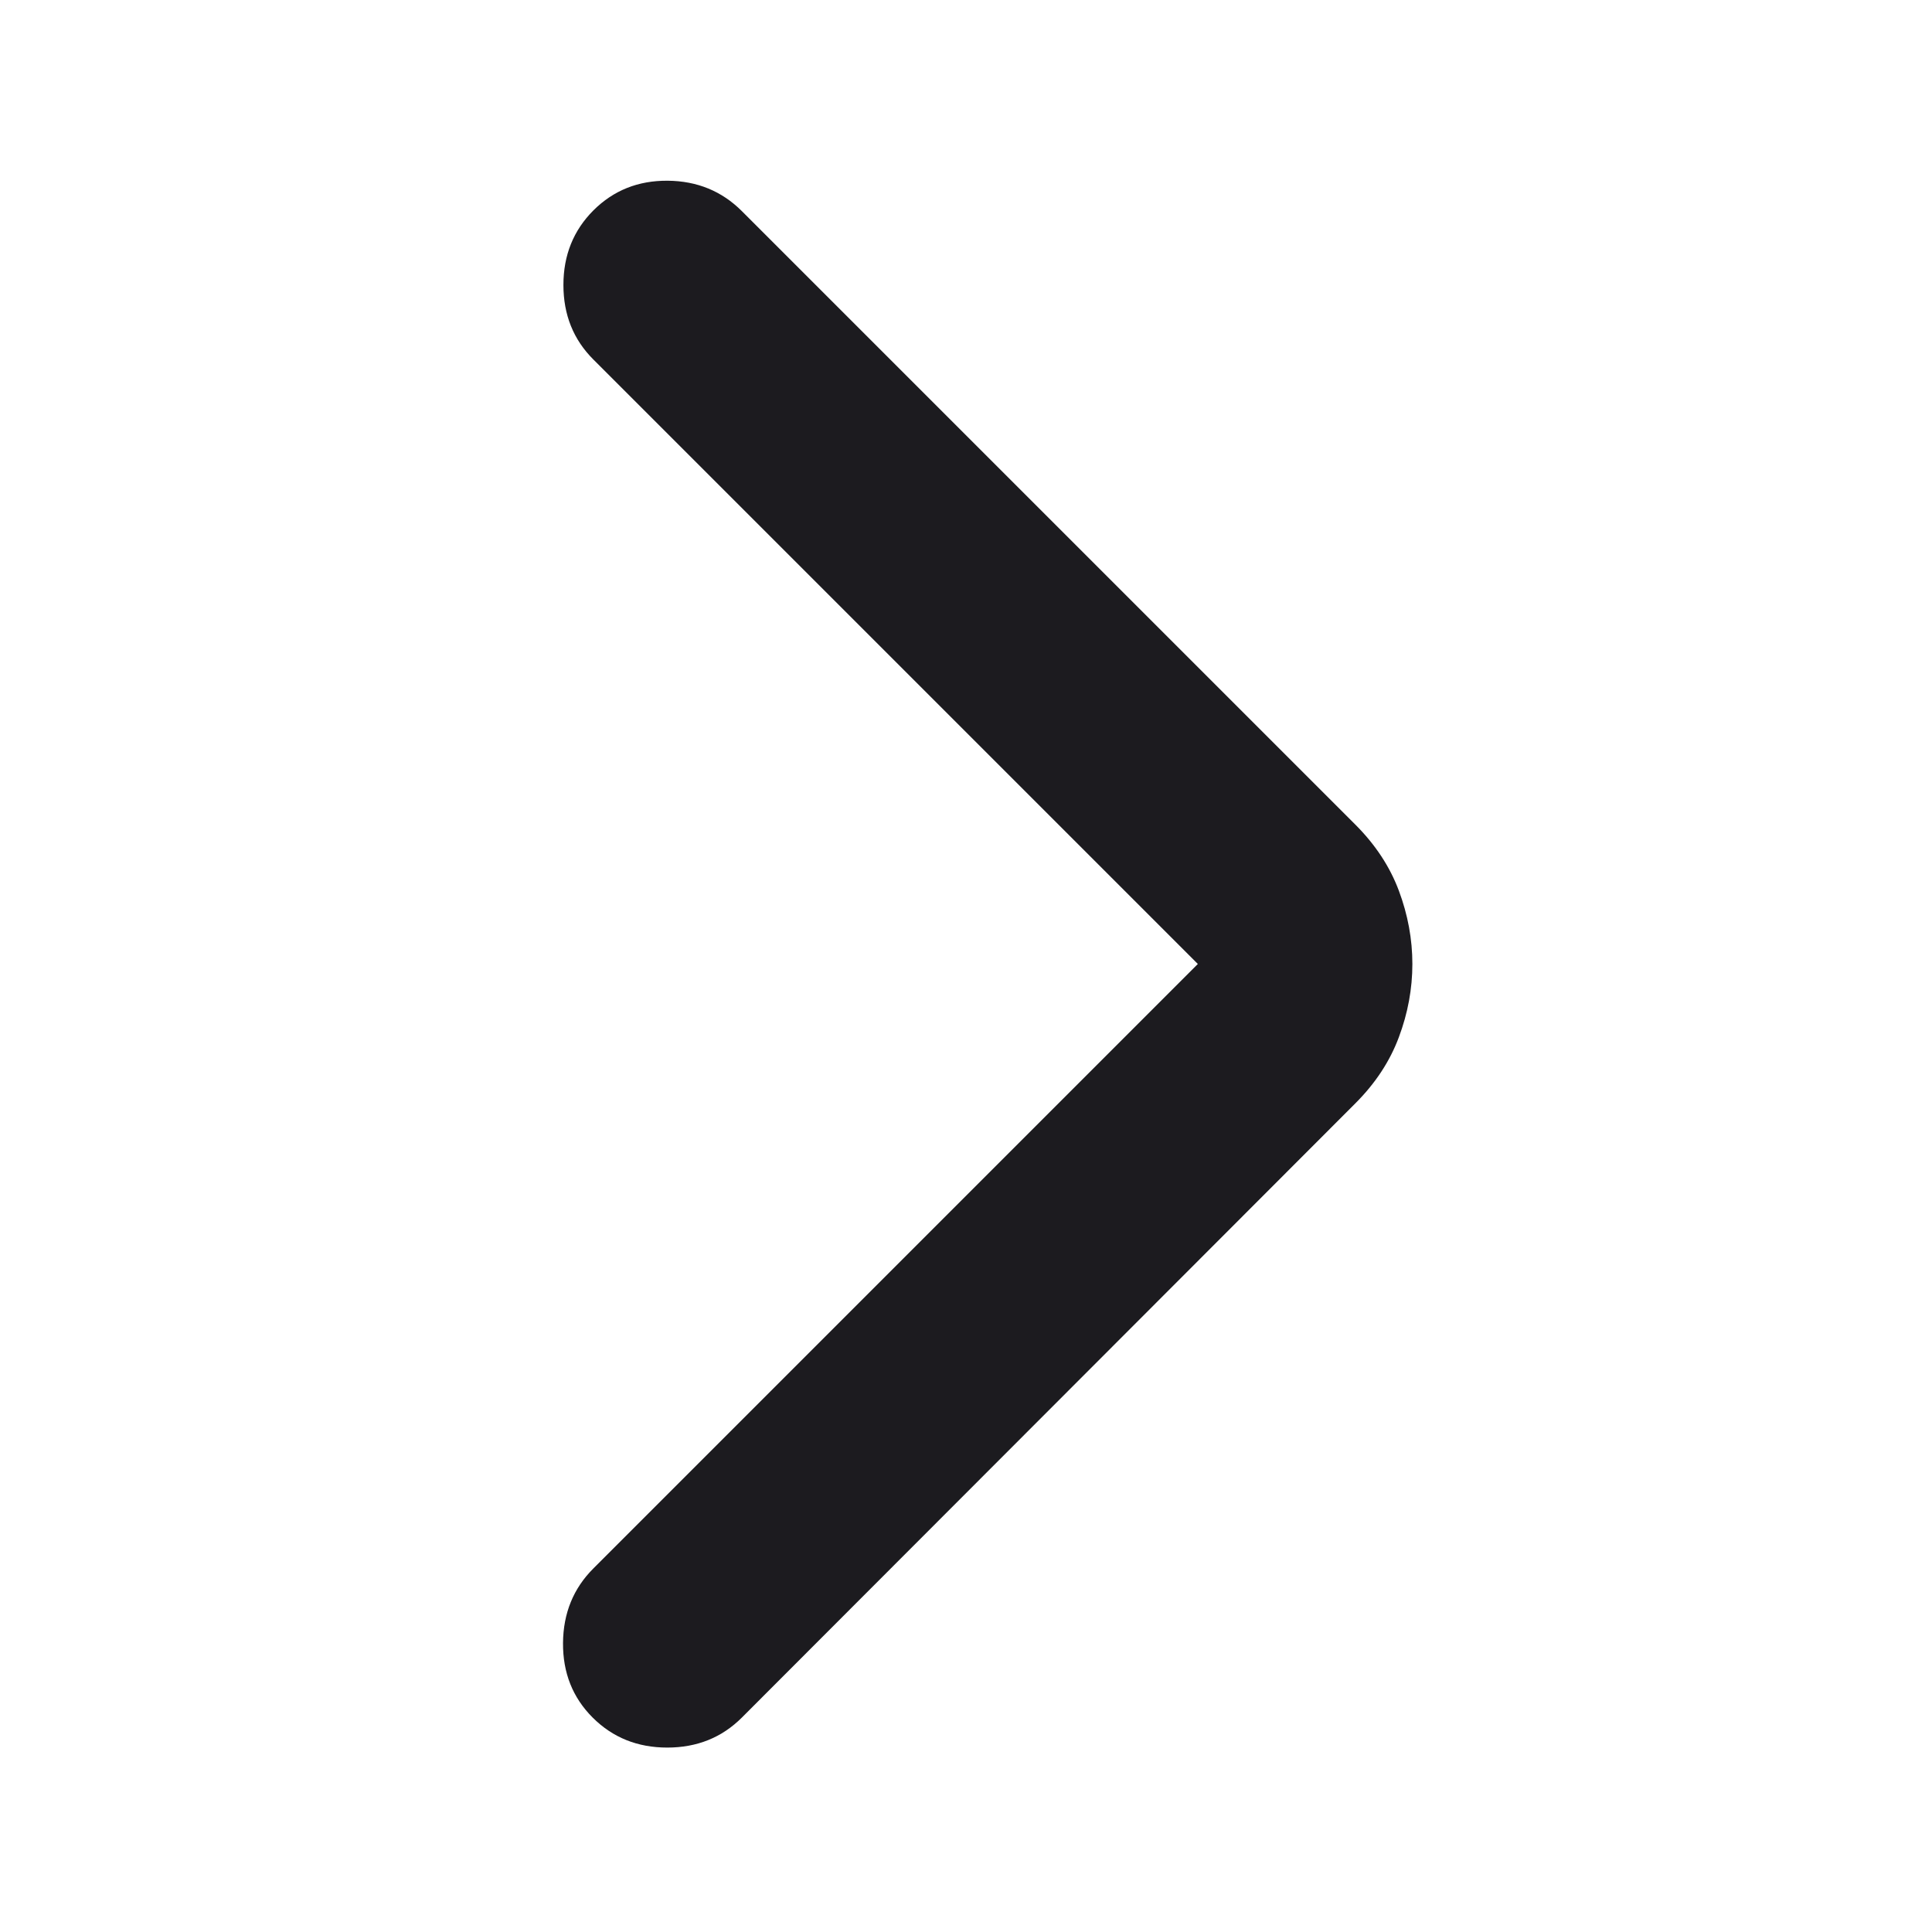
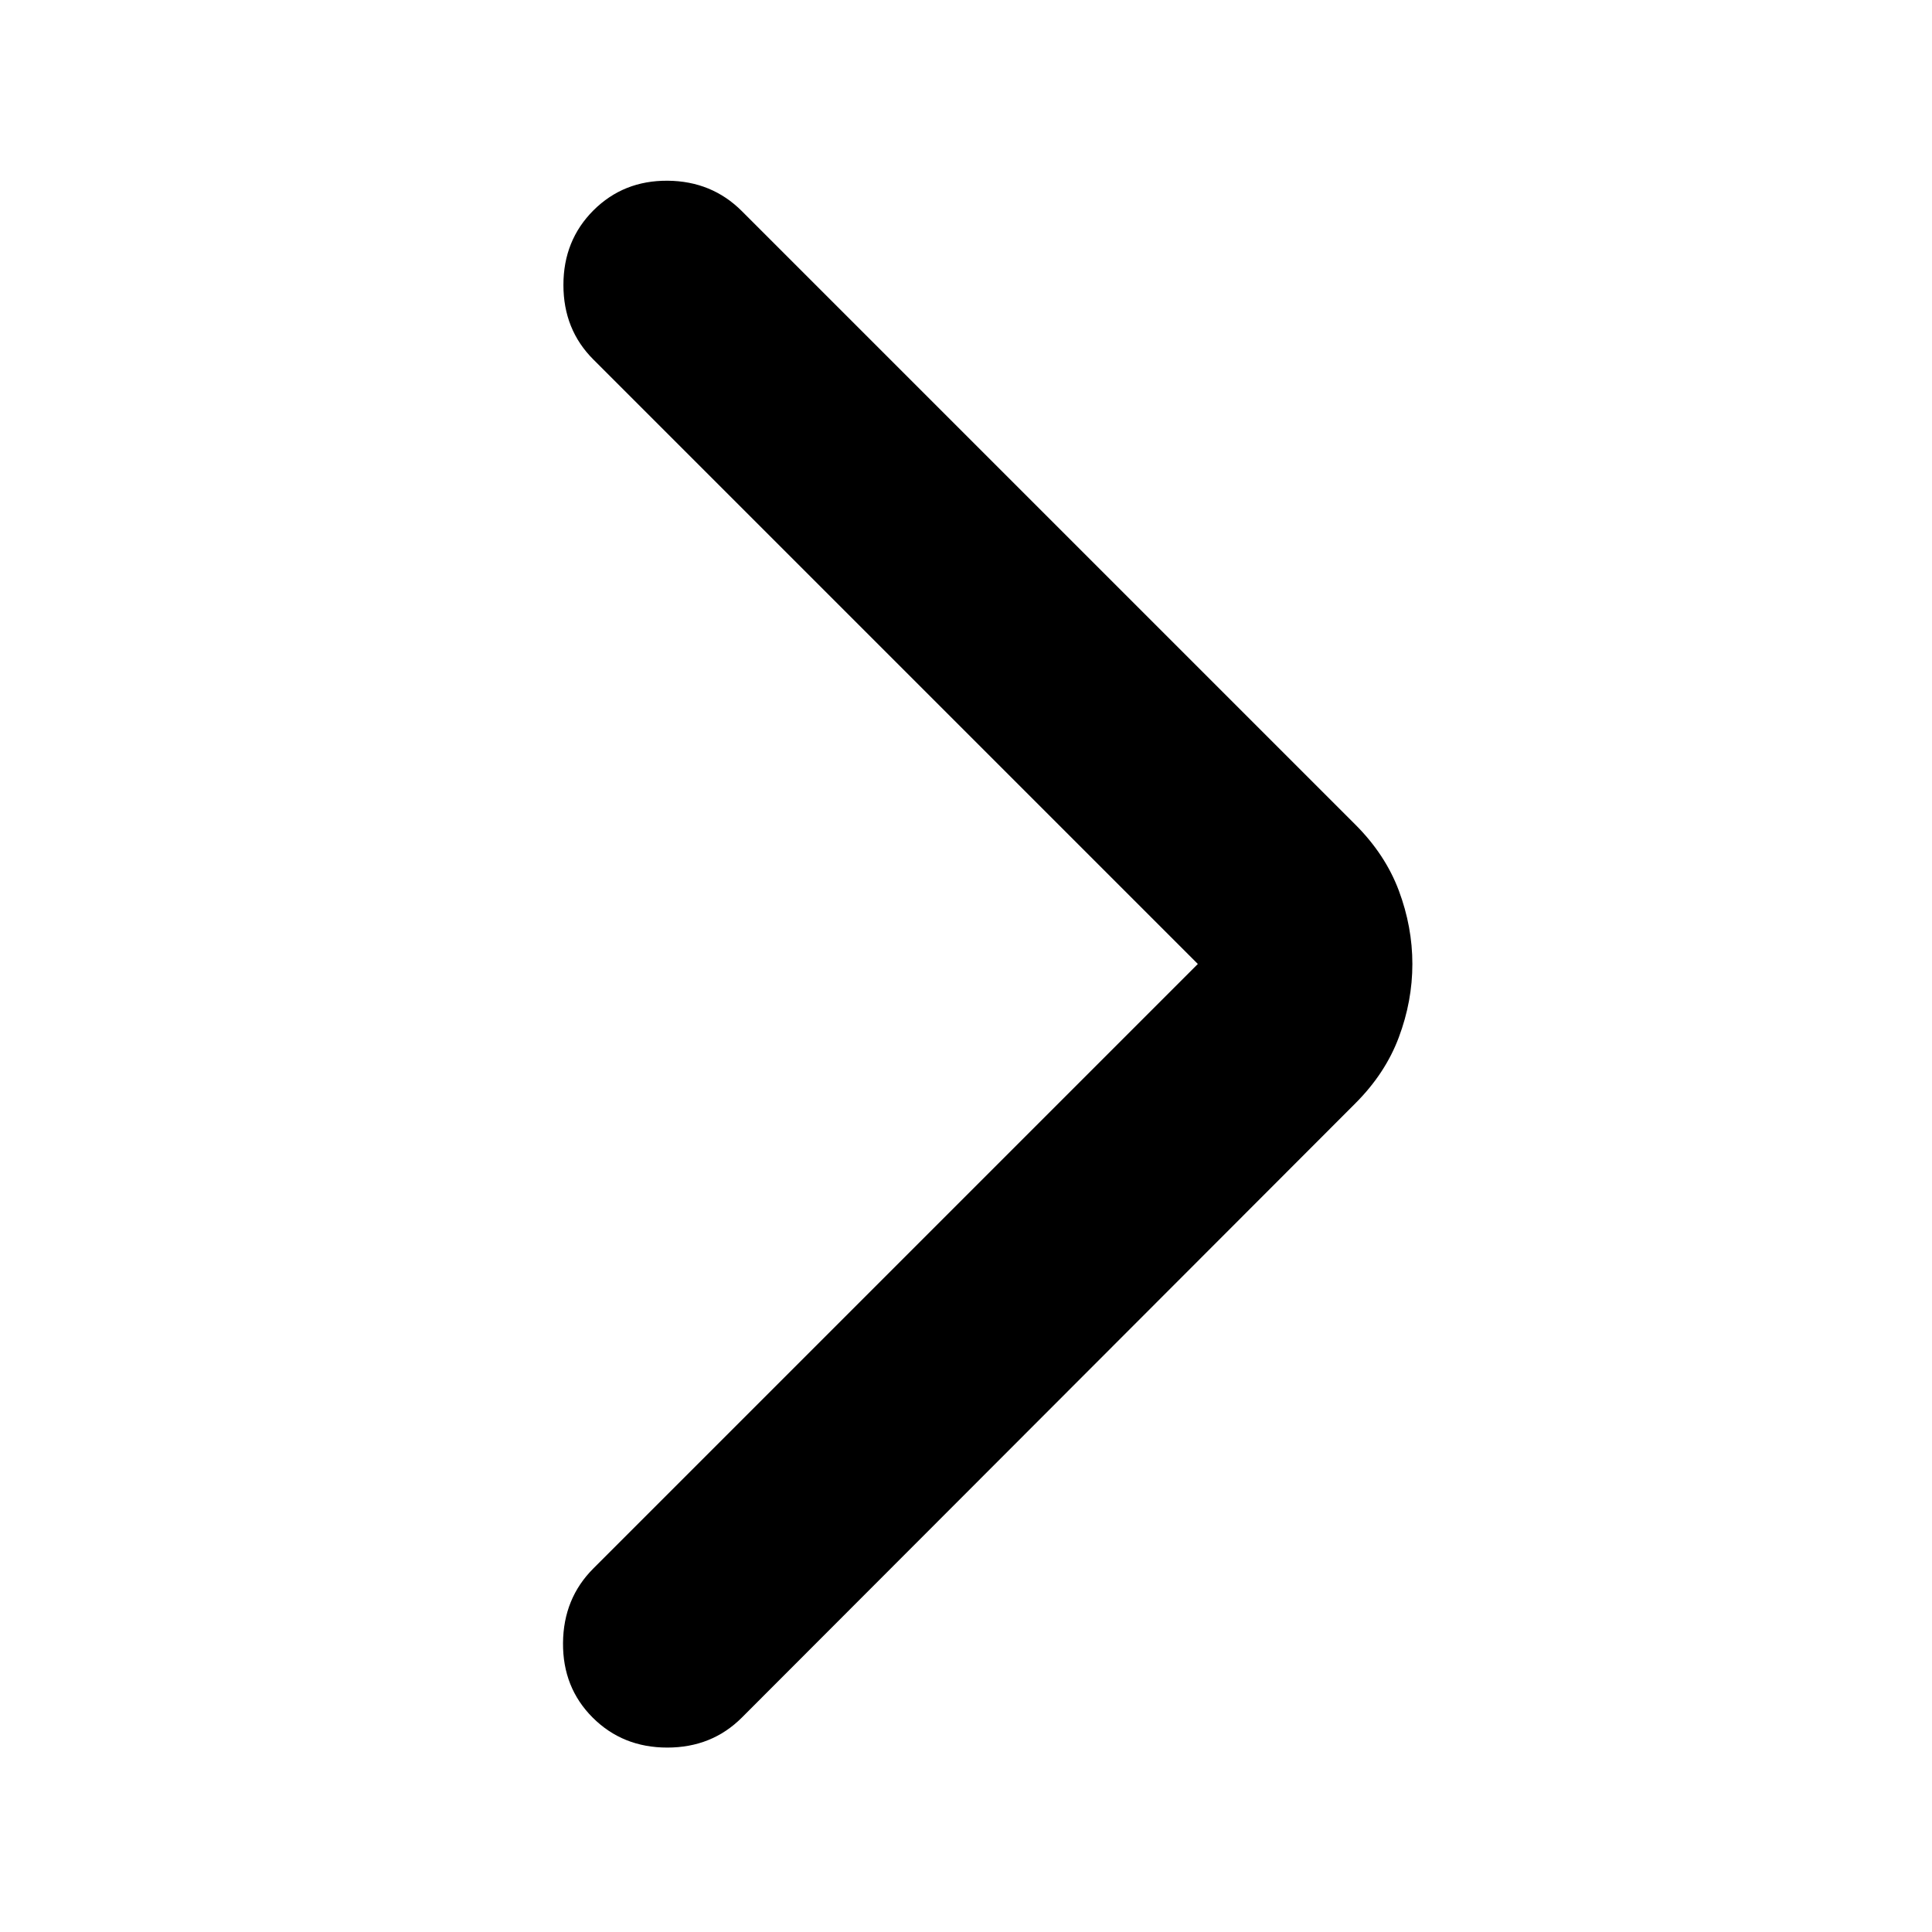
<svg xmlns="http://www.w3.org/2000/svg" width="24" height="24" viewBox="0 0 24 24" fill="none">
-   <path d="M14.88 11.975L7.372 19.483C7.123 19.731 6.997 20.04 6.994 20.409C6.991 20.779 7.114 21.088 7.362 21.336C7.611 21.585 7.92 21.709 8.289 21.709C8.658 21.709 8.967 21.585 9.216 21.336L16.837 13.706C17.085 13.458 17.265 13.185 17.377 12.885C17.489 12.586 17.545 12.283 17.545 11.975C17.545 11.667 17.489 11.364 17.377 11.064C17.265 10.765 17.085 10.492 16.837 10.244L9.216 2.623C8.967 2.374 8.66 2.248 8.294 2.245C7.928 2.242 7.621 2.365 7.372 2.613C7.123 2.862 6.999 3.171 6.999 3.54C6.999 3.91 7.123 4.219 7.372 4.467L14.88 11.975Z" fill="#1C1B1F" />
+   <path d="M14.88 11.975L7.372 19.483C7.123 19.731 6.997 20.04 6.994 20.409C6.991 20.779 7.114 21.088 7.362 21.336C7.611 21.585 7.92 21.709 8.289 21.709C8.658 21.709 8.967 21.585 9.216 21.336L16.837 13.706C17.085 13.458 17.265 13.185 17.377 12.885C17.489 12.586 17.545 12.283 17.545 11.975C17.545 11.667 17.489 11.364 17.377 11.064C17.265 10.765 17.085 10.492 16.837 10.244L9.216 2.623C8.967 2.374 8.66 2.248 8.294 2.245C7.928 2.242 7.621 2.365 7.372 2.613C7.123 2.862 6.999 3.171 6.999 3.54C6.999 3.91 7.123 4.219 7.372 4.467L14.88 11.975Z" fill="currentColor" />
</svg>
